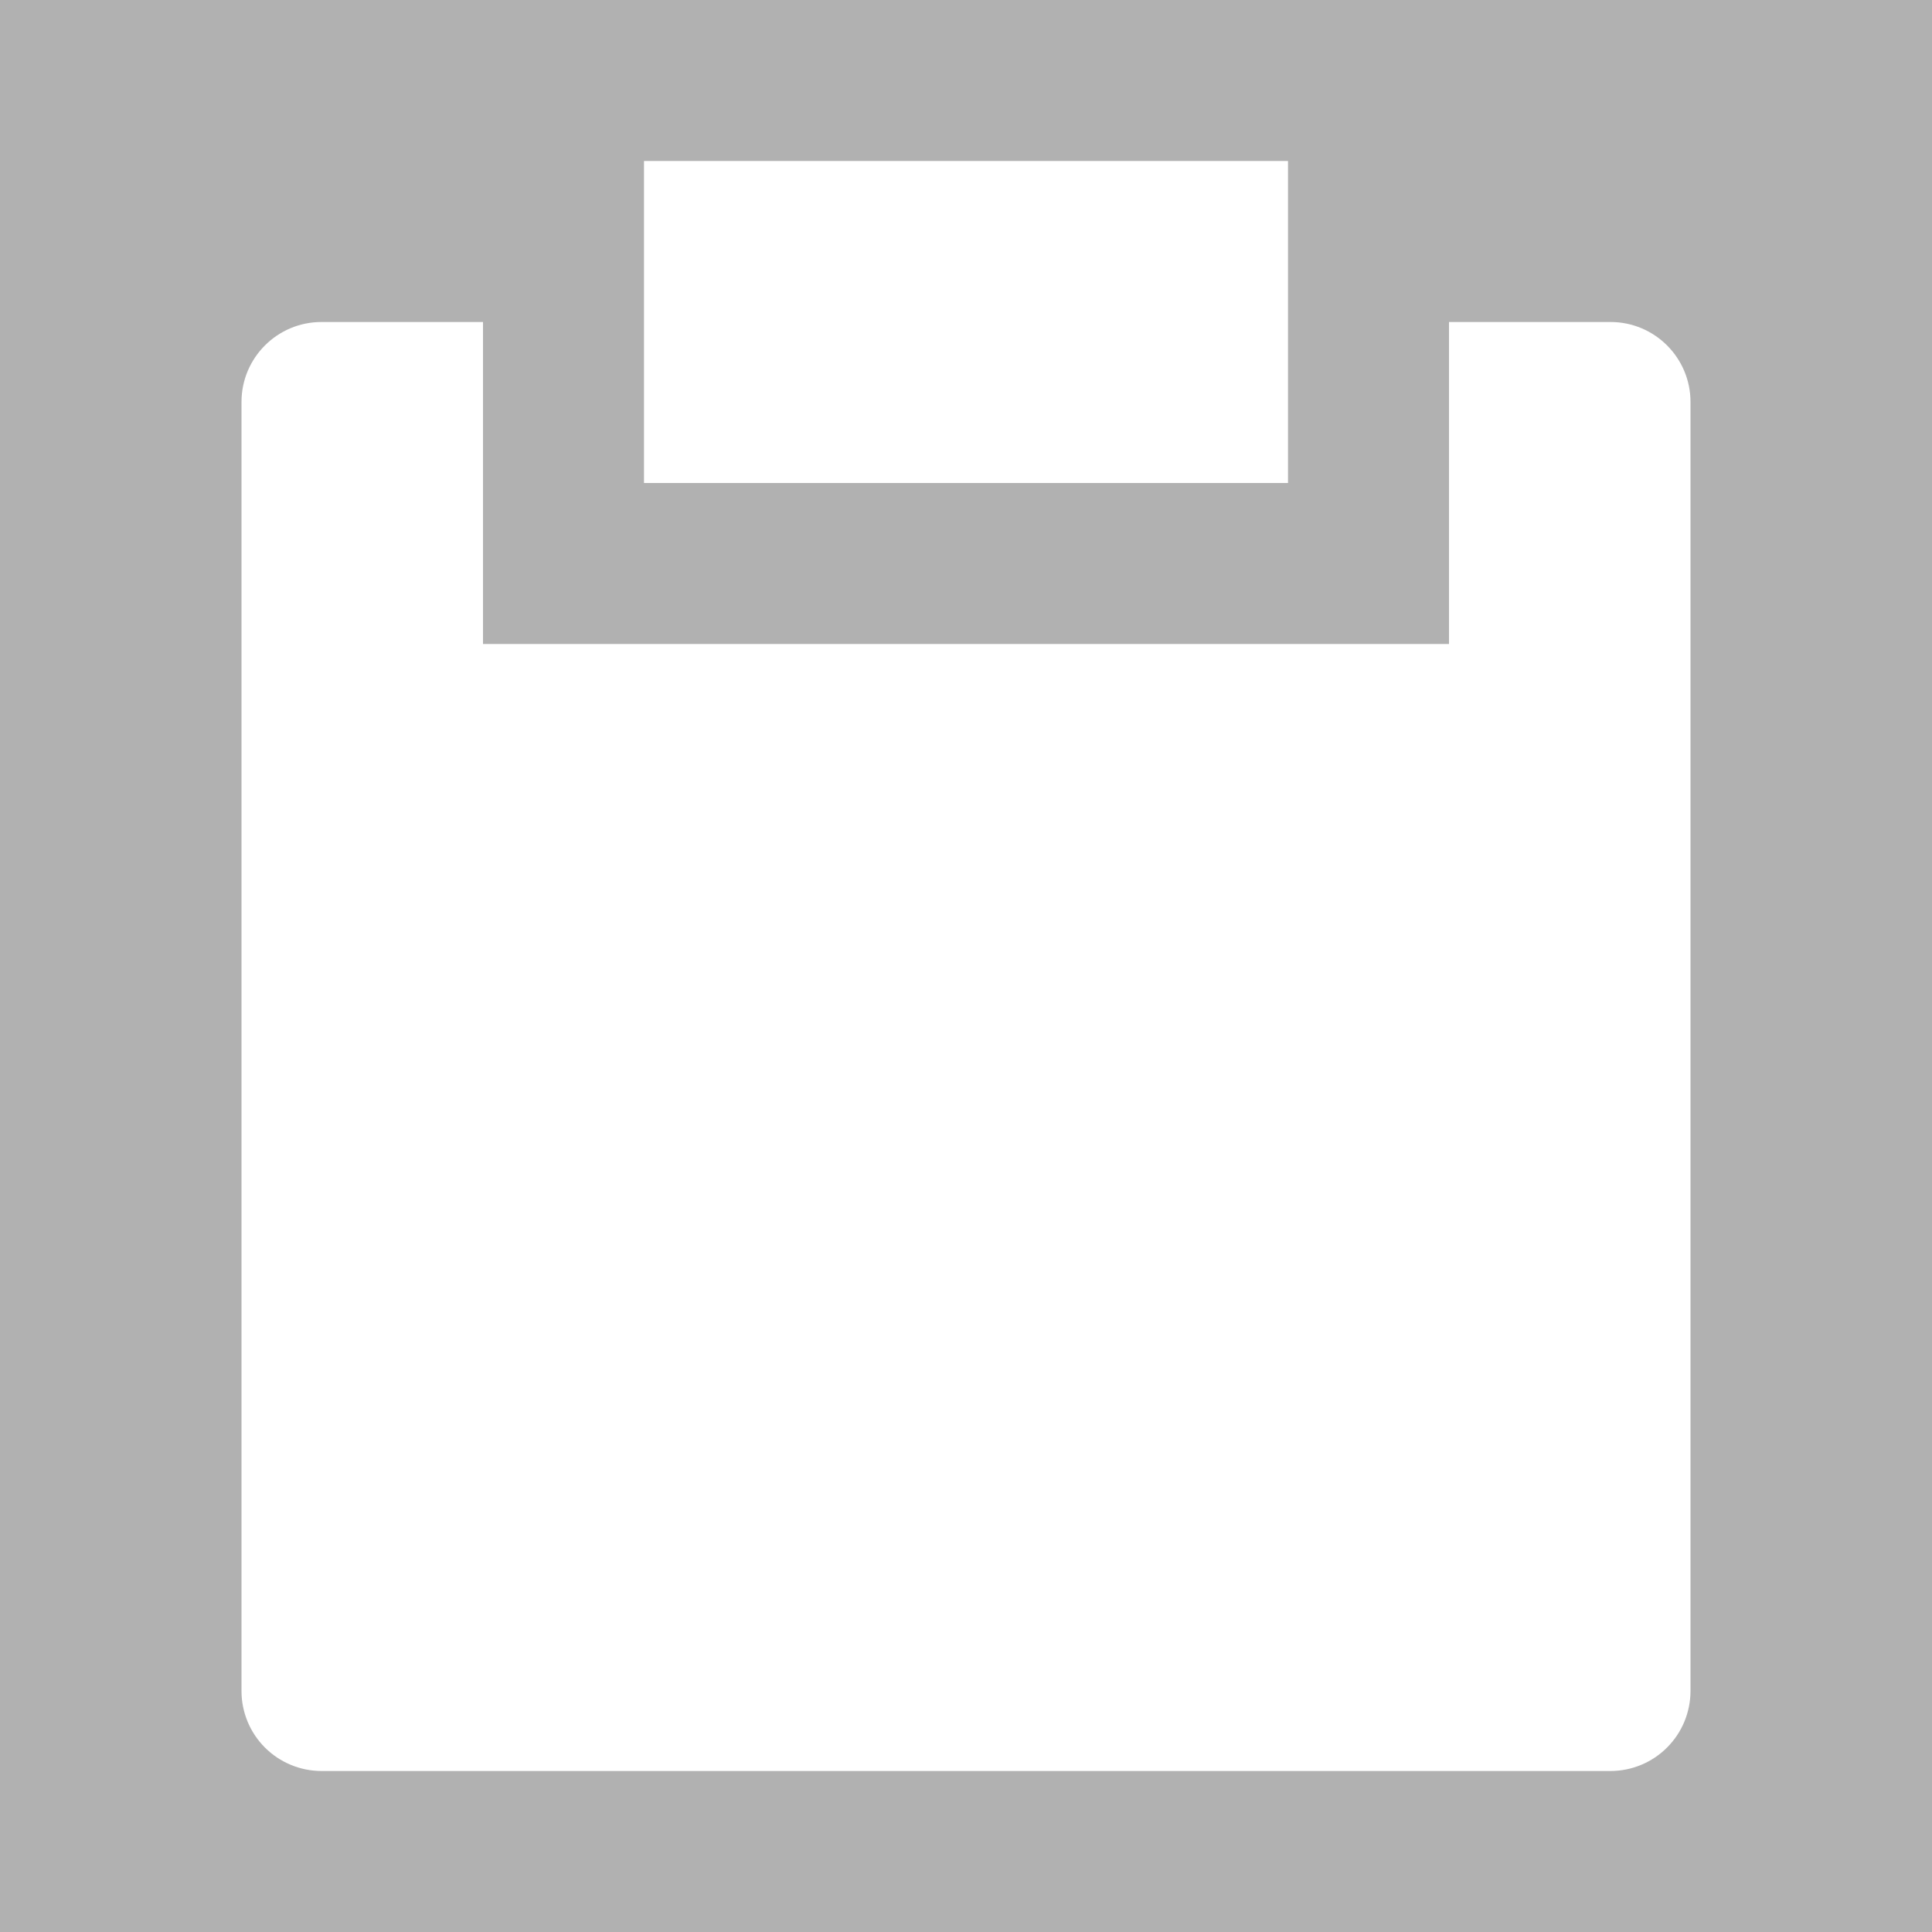
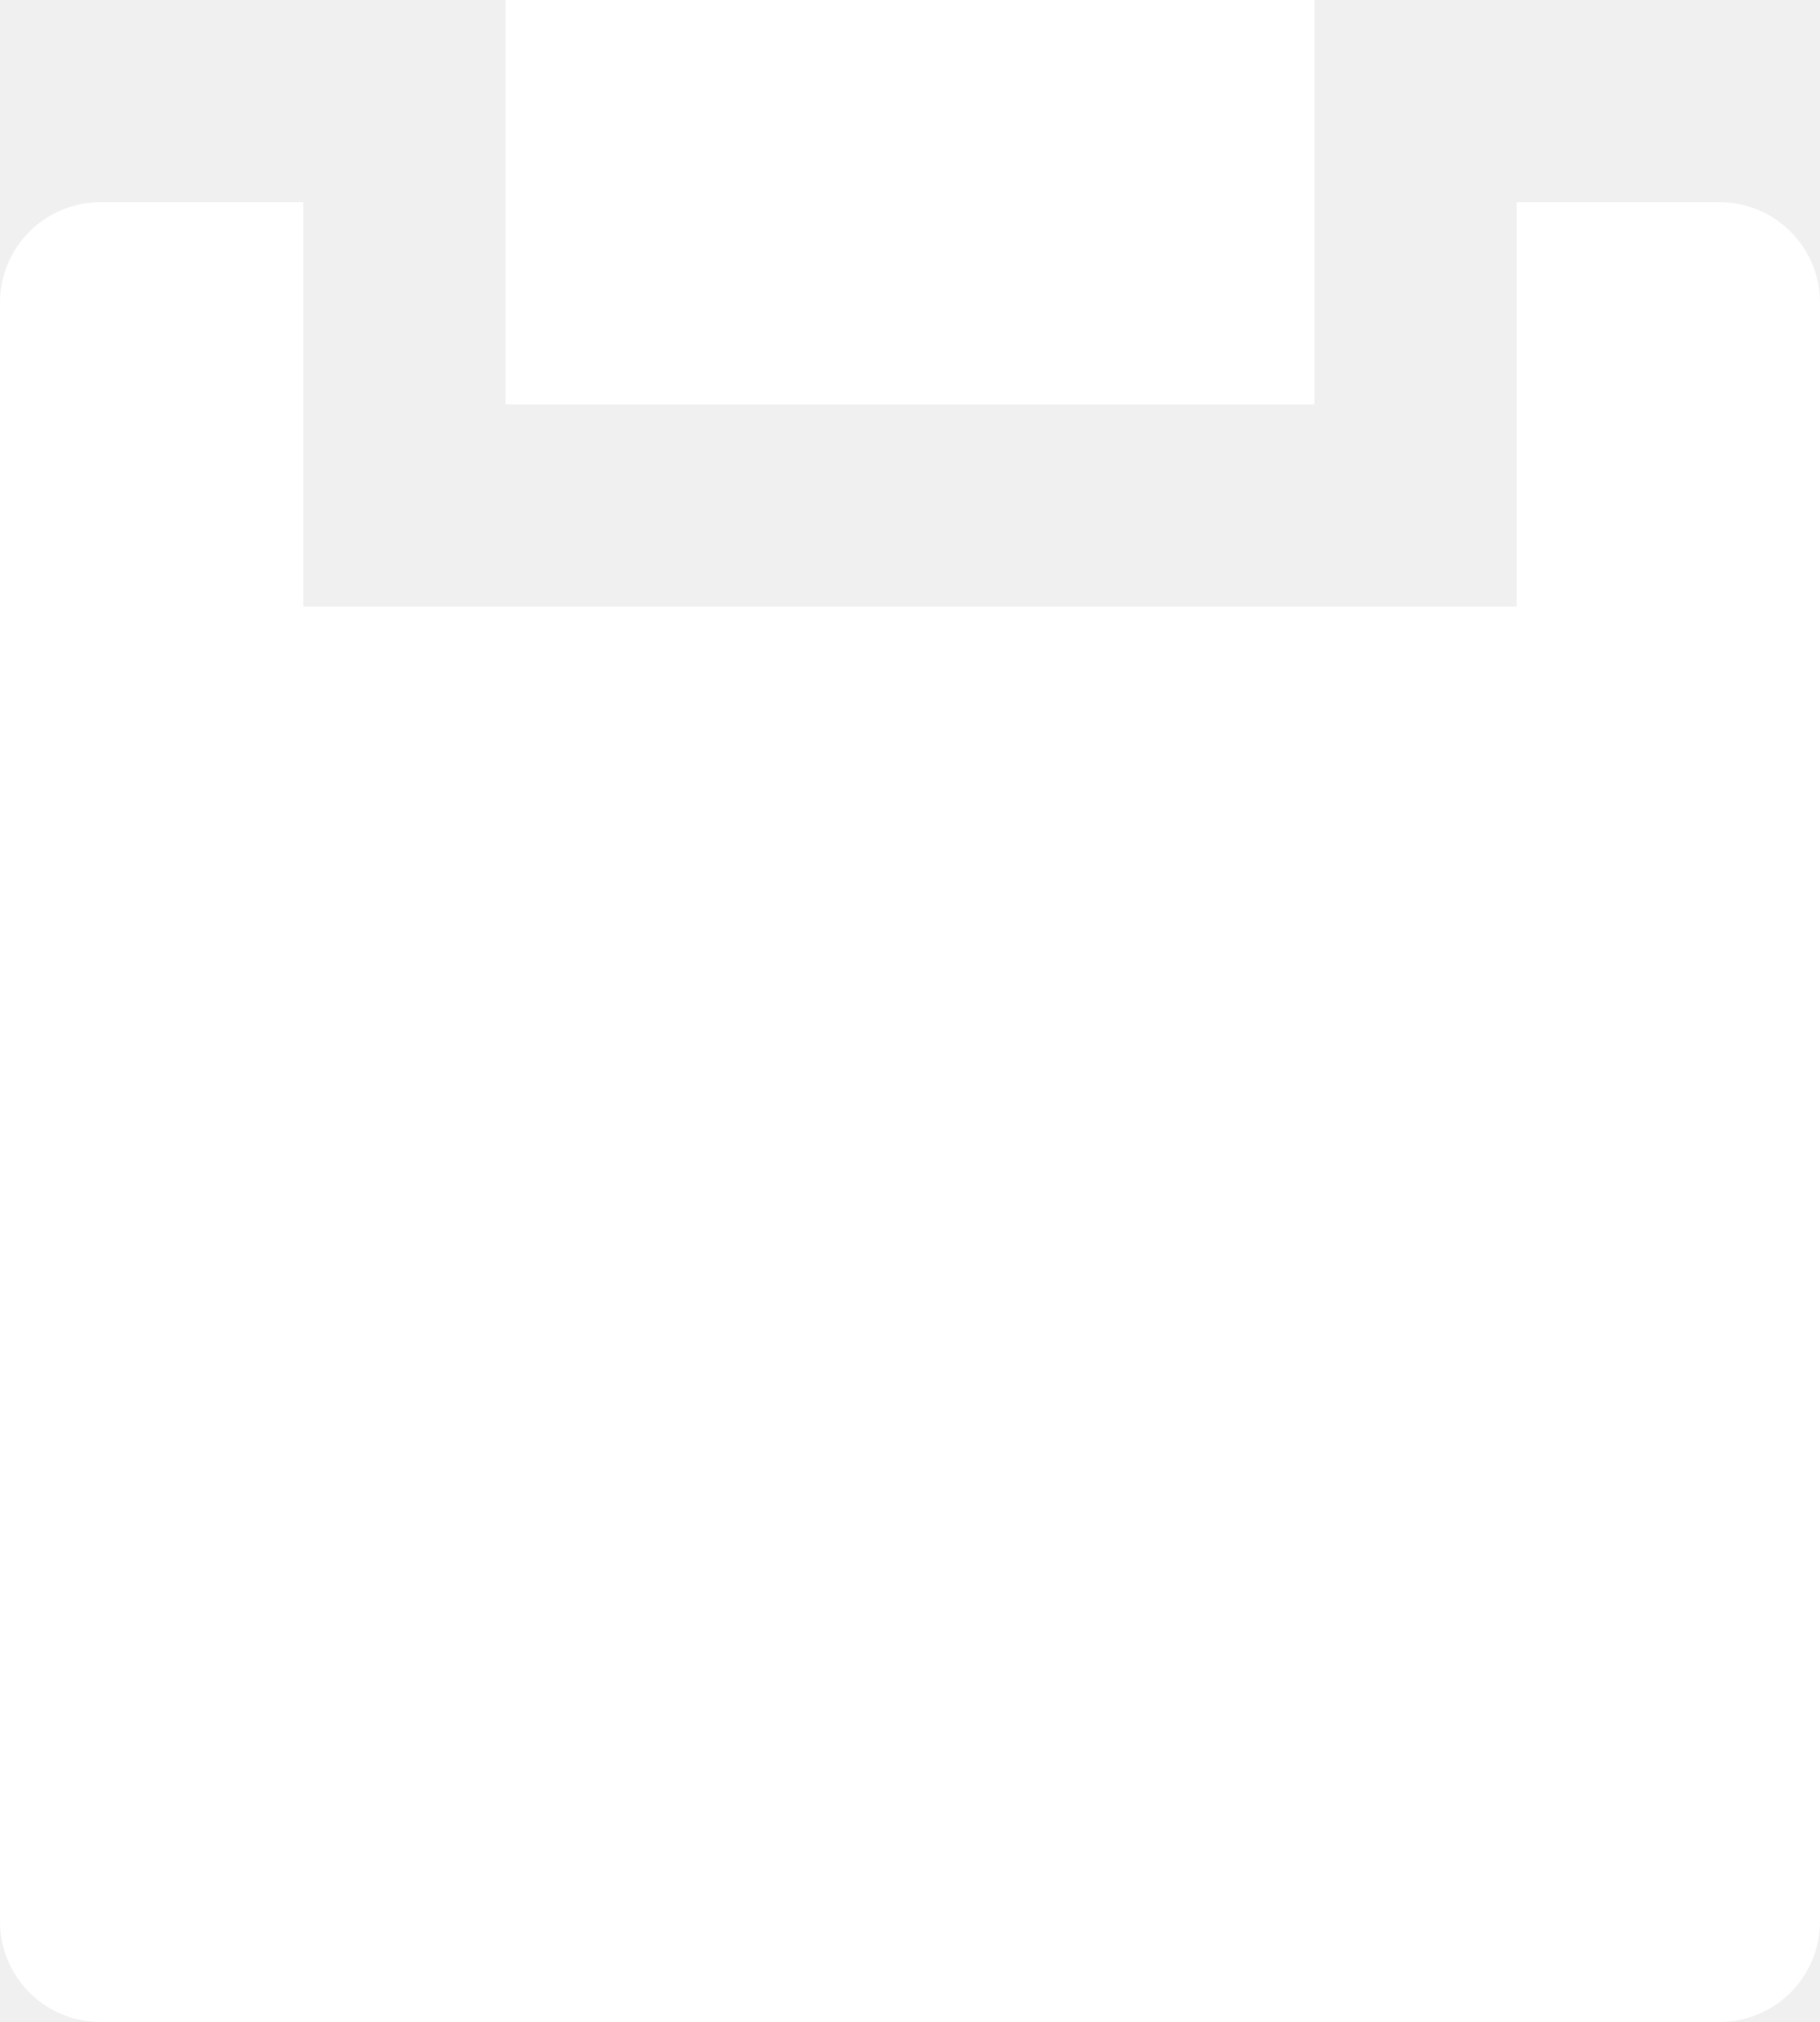
- <svg xmlns="http://www.w3.org/2000/svg" width="42" height="42" viewBox="0 0 42 42" fill="none">
-   <rect width="42" height="42" fill="#E5E5E5" />
-   <rect width="5813" height="920" transform="translate(-253 -468)" fill="#B1B1B1" />
-   <path d="M10.5 7V14H31.5V7H35.012C35.971 7 36.75 7.779 36.75 8.738V36.762C36.749 37.223 36.566 37.665 36.24 37.99C35.915 38.316 35.473 38.499 35.012 38.5H6.988C6.527 38.499 6.085 38.316 5.759 37.99C5.434 37.665 5.25 37.223 5.25 36.762V8.738C5.25 7.779 6.029 7 6.988 7H10.5ZM14 3.5H28V10.5H14V3.5Z" fill="white" />
+ <svg xmlns="http://www.w3.org/2000/svg" viewBox="0 0 31.5 35">
+   <defs>
+     <style>.cls-1{fill:#fff;}</style>
+   </defs>
+   <g id="레이어_2" data-name="레이어 2">
+     <g id="레이어_1-2" data-name="레이어 1">
+       <path class="cls-1" d="M5.25,3.5v7h21v-7h3.51A1.74,1.74,0,0,1,31.5,5.24v28A1.74,1.74,0,0,1,29.76,35h-28A1.74,1.74,0,0,1,0,33.26v-28A1.74,1.74,0,0,1,1.74,3.5ZM8.75,0h14V7h-14Z" />
+     </g>
+   </g>
</svg>
